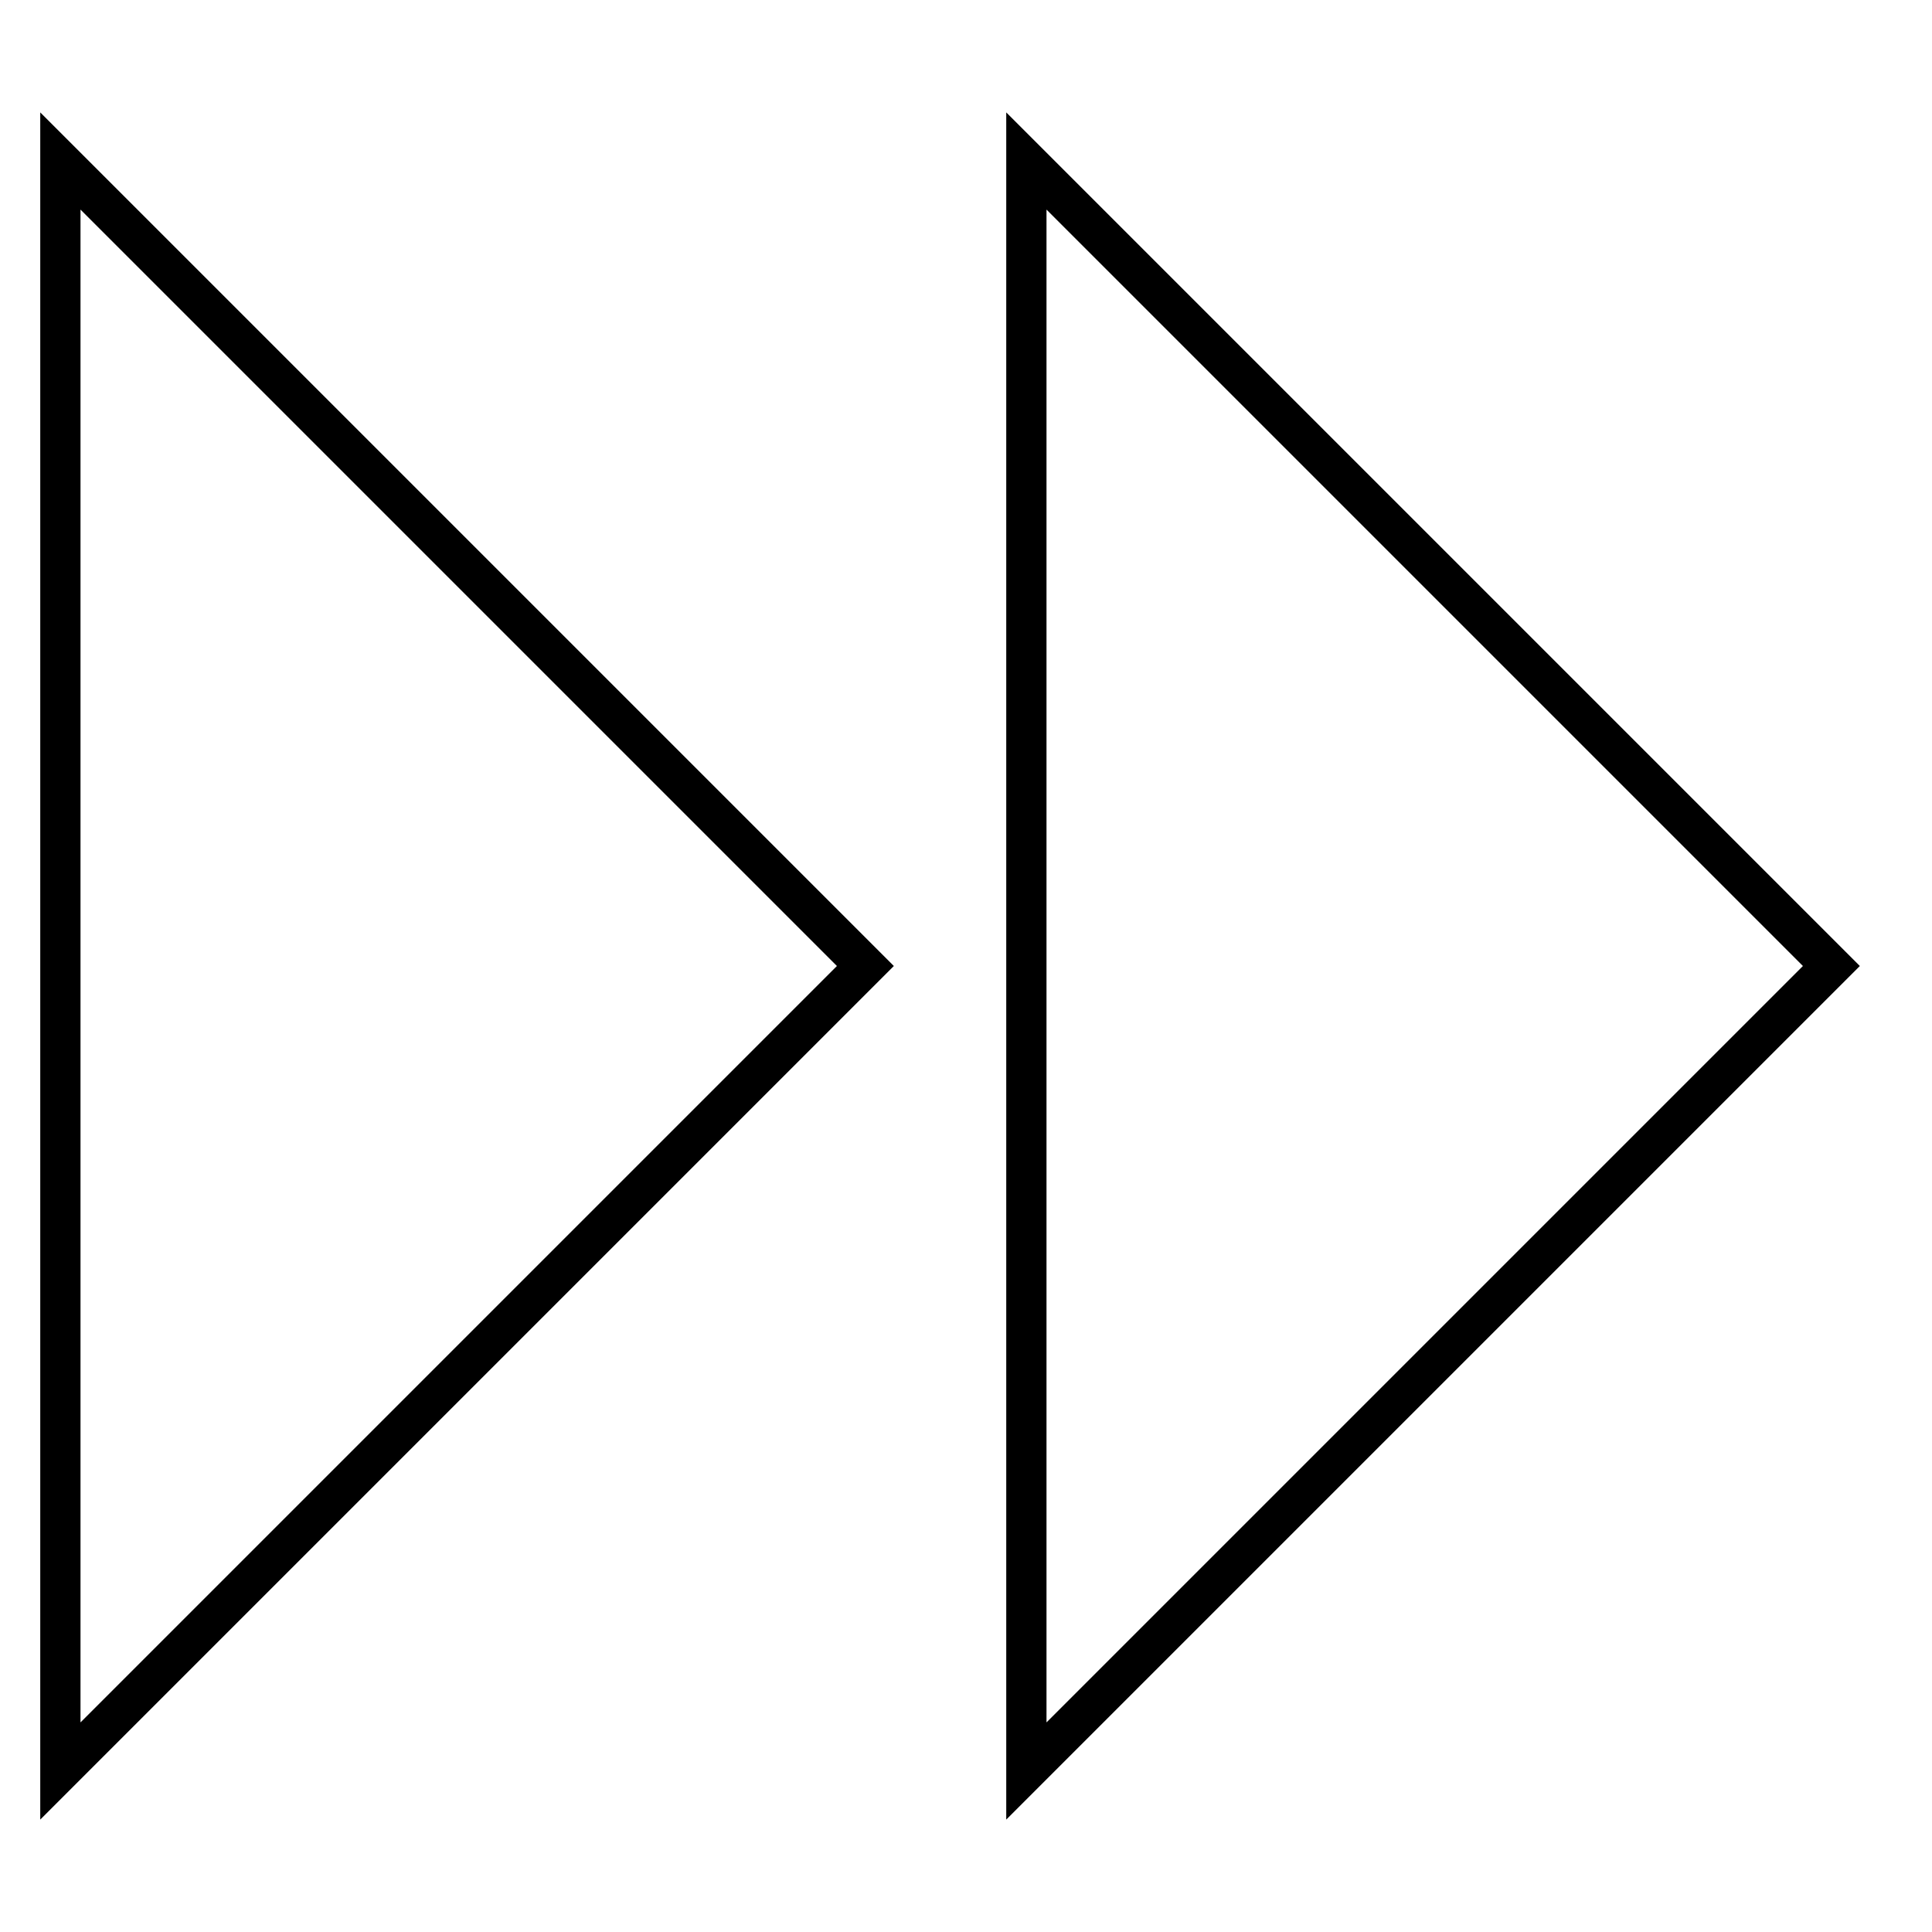
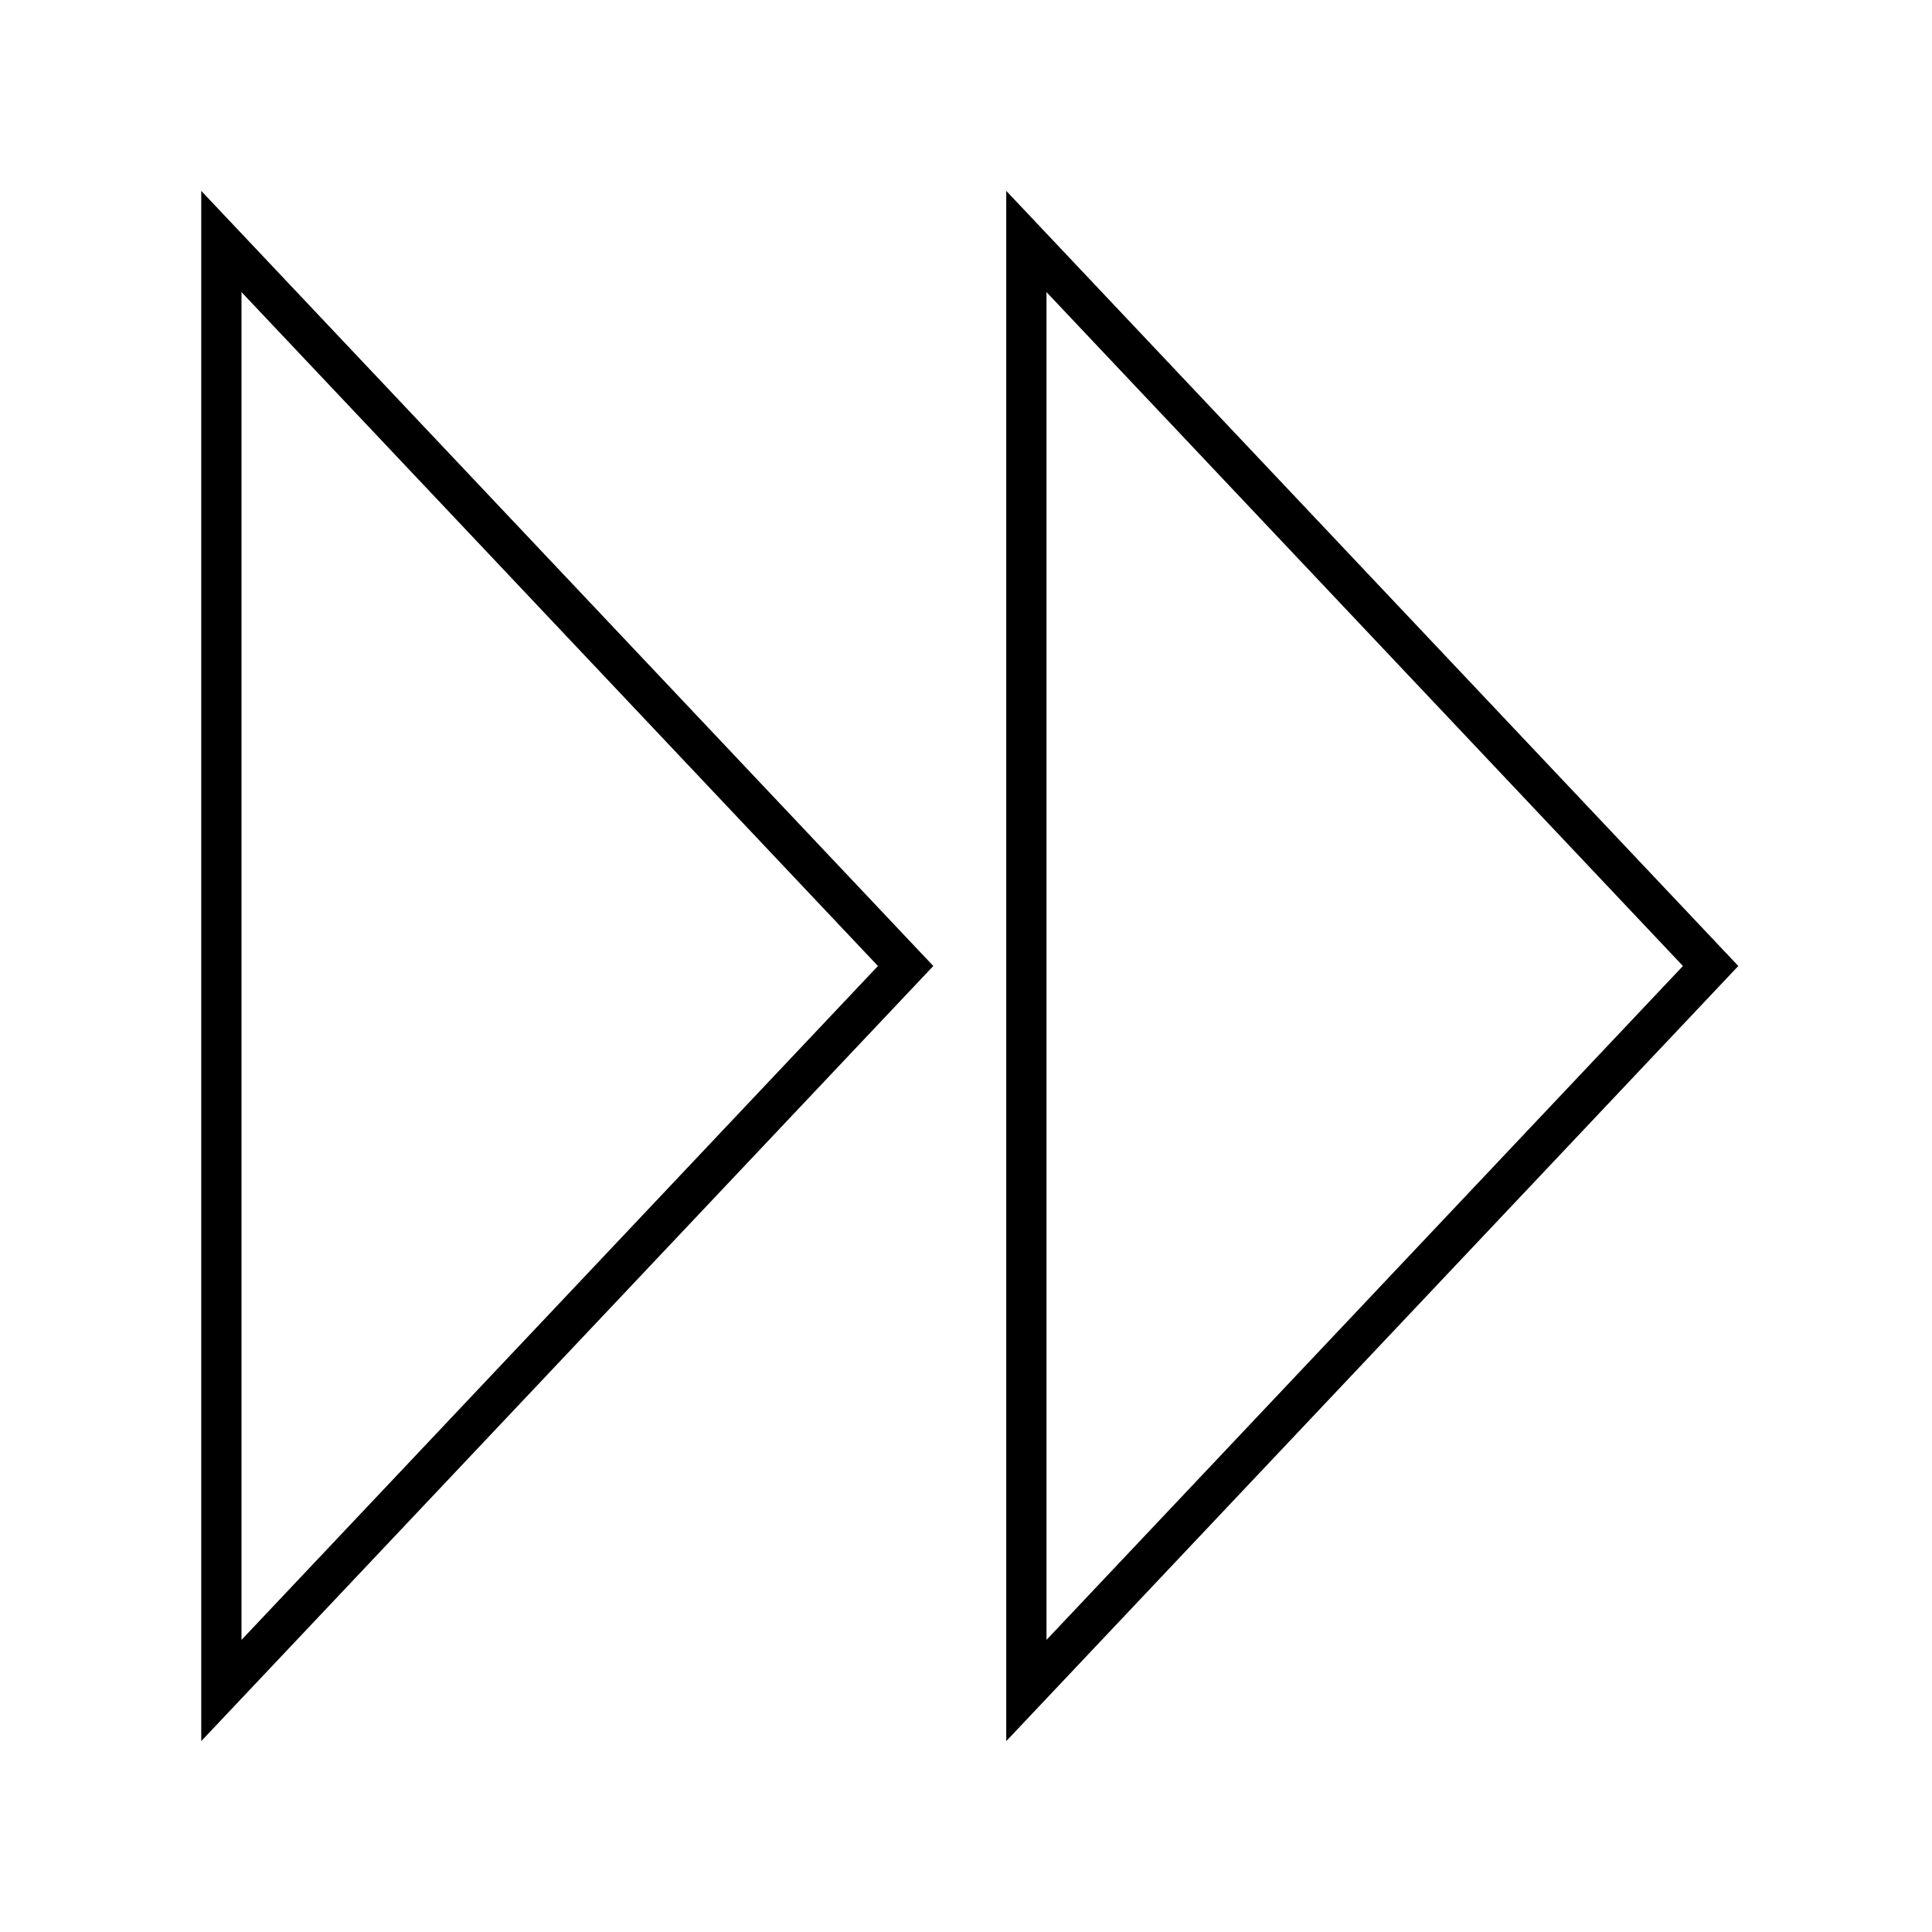
<svg xmlns="http://www.w3.org/2000/svg" width="48" height="48" viewBox="0 0 48 48">
  <g stroke="currentColor" fill="none" fill-rule="evenodd">
-     <path d="M1.5 4v40l20-20z" />
-     <path d="M25.5 4v40l20-20z" />
+     <path d="M5.5 6v36l17-18z" />
+     <path d="M25.5 6v36l17-18z" />
  </g>
</svg>
